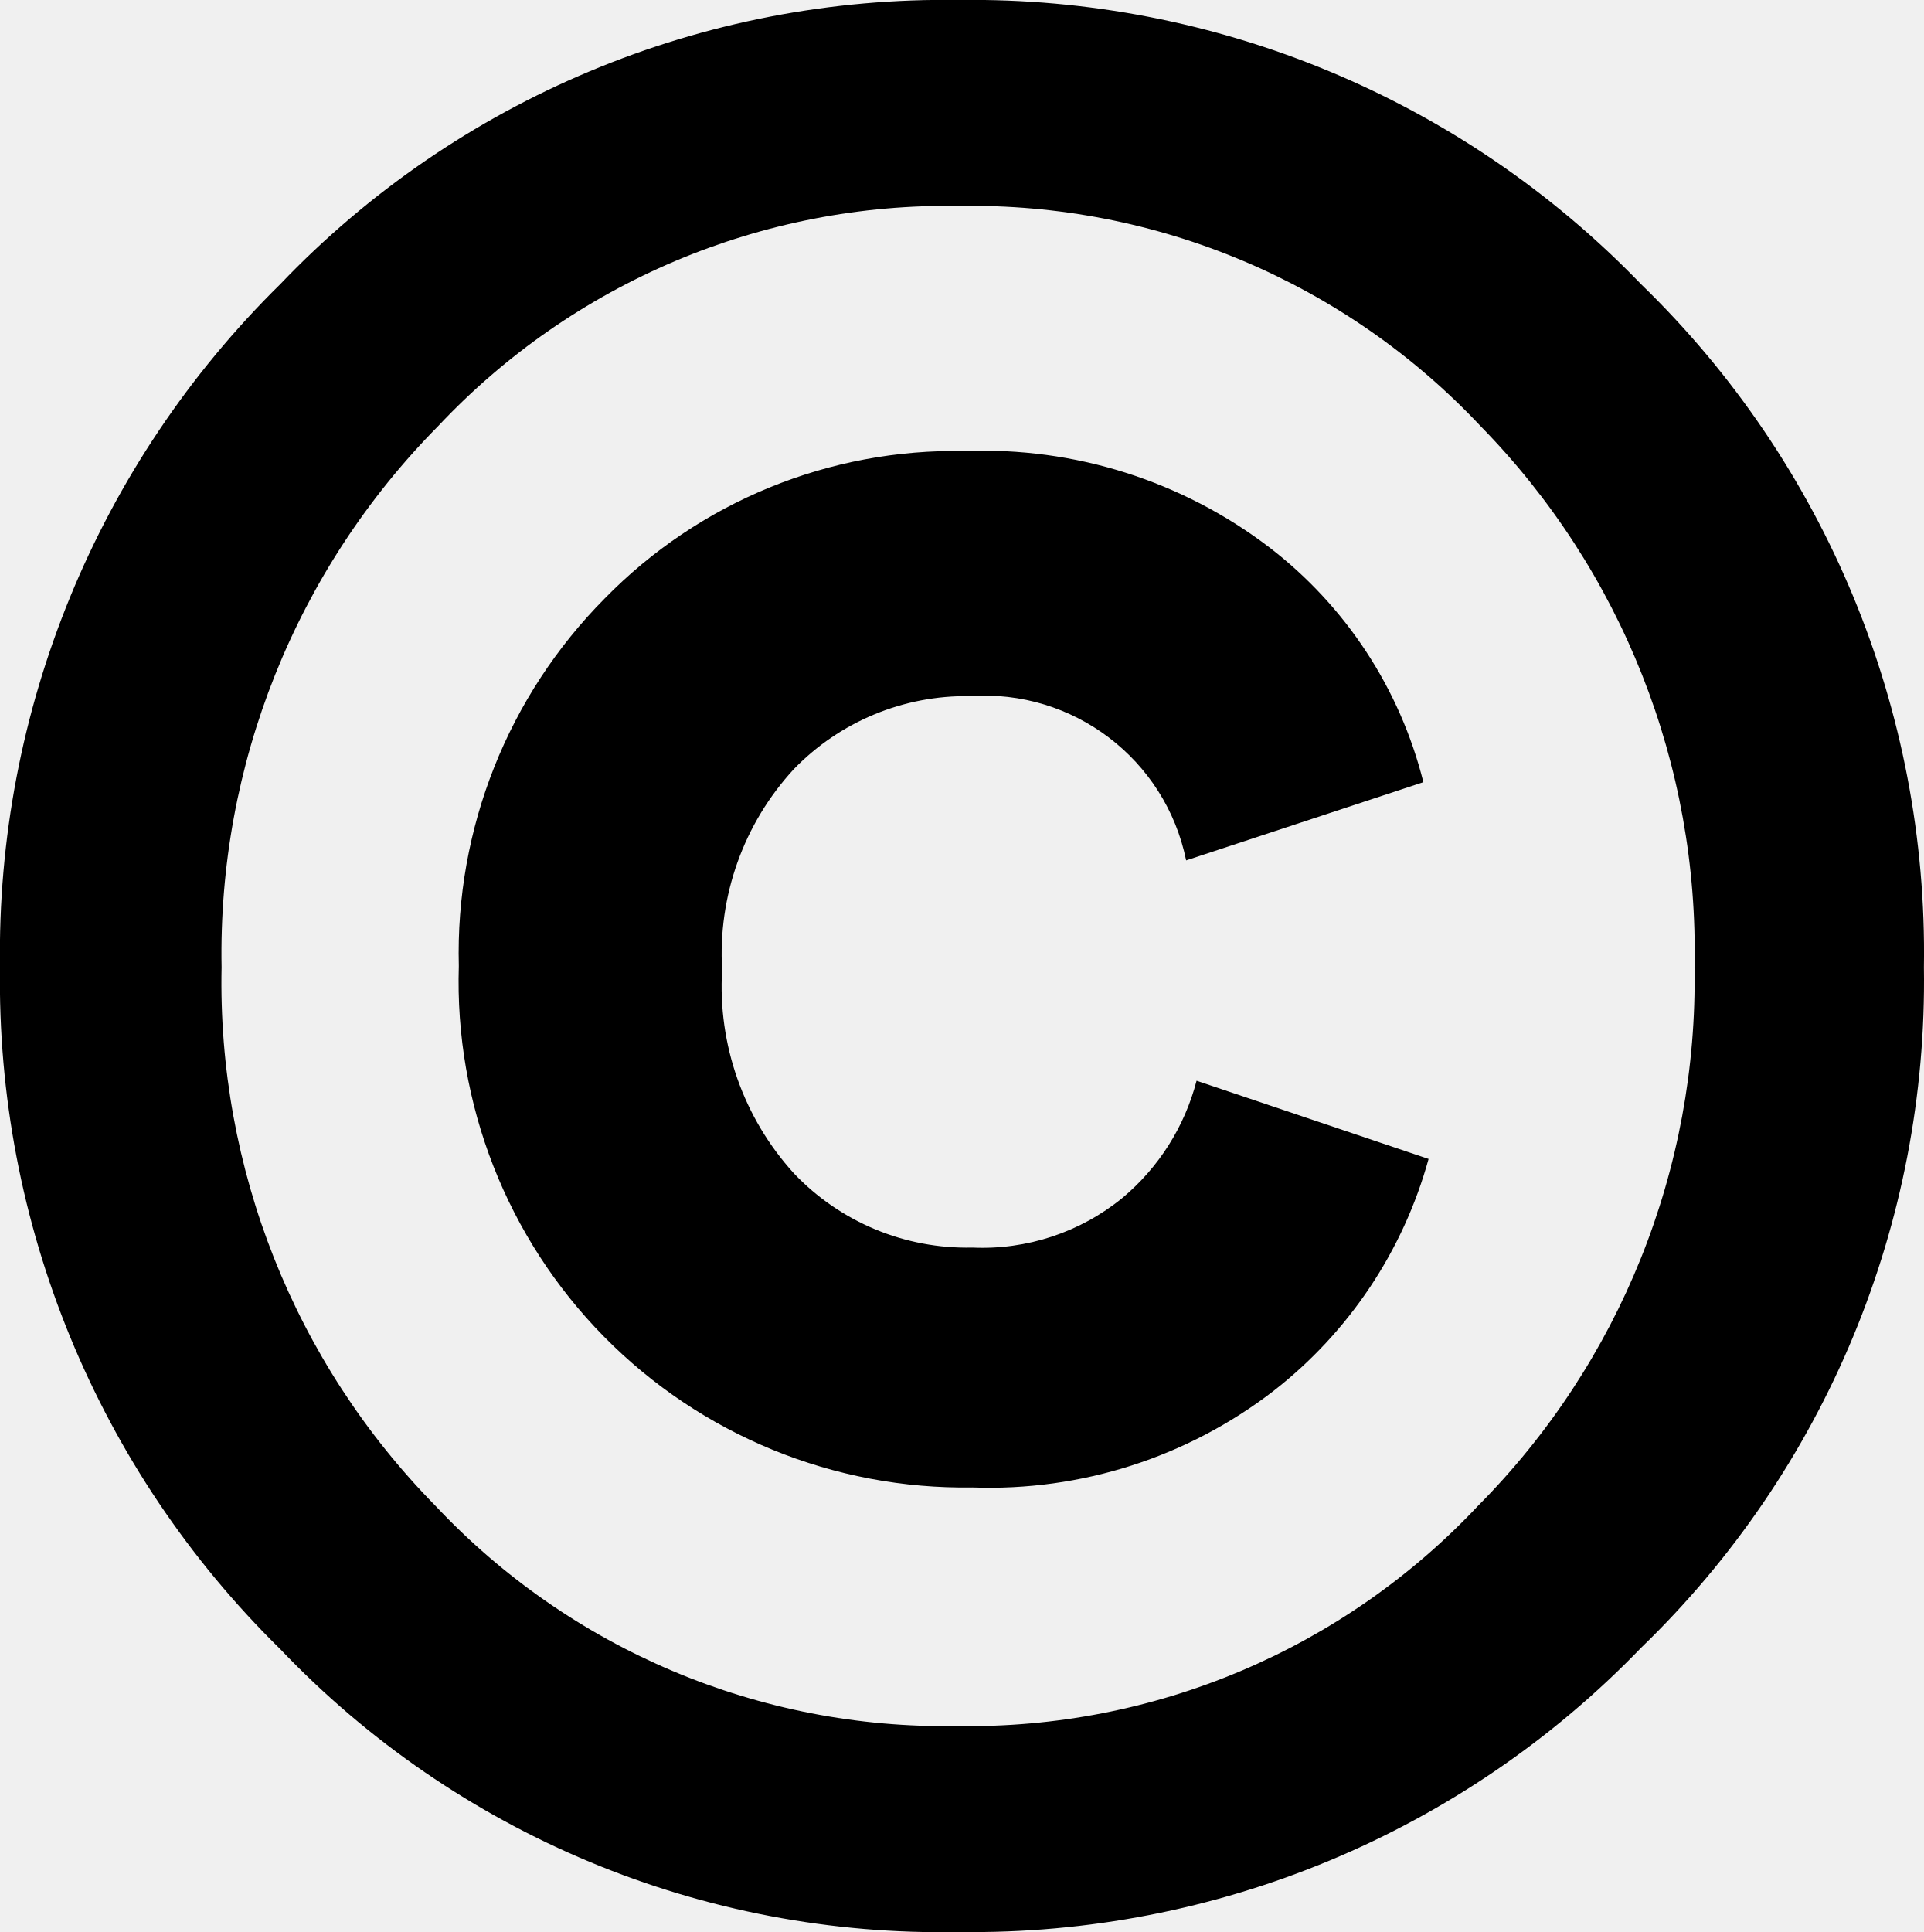
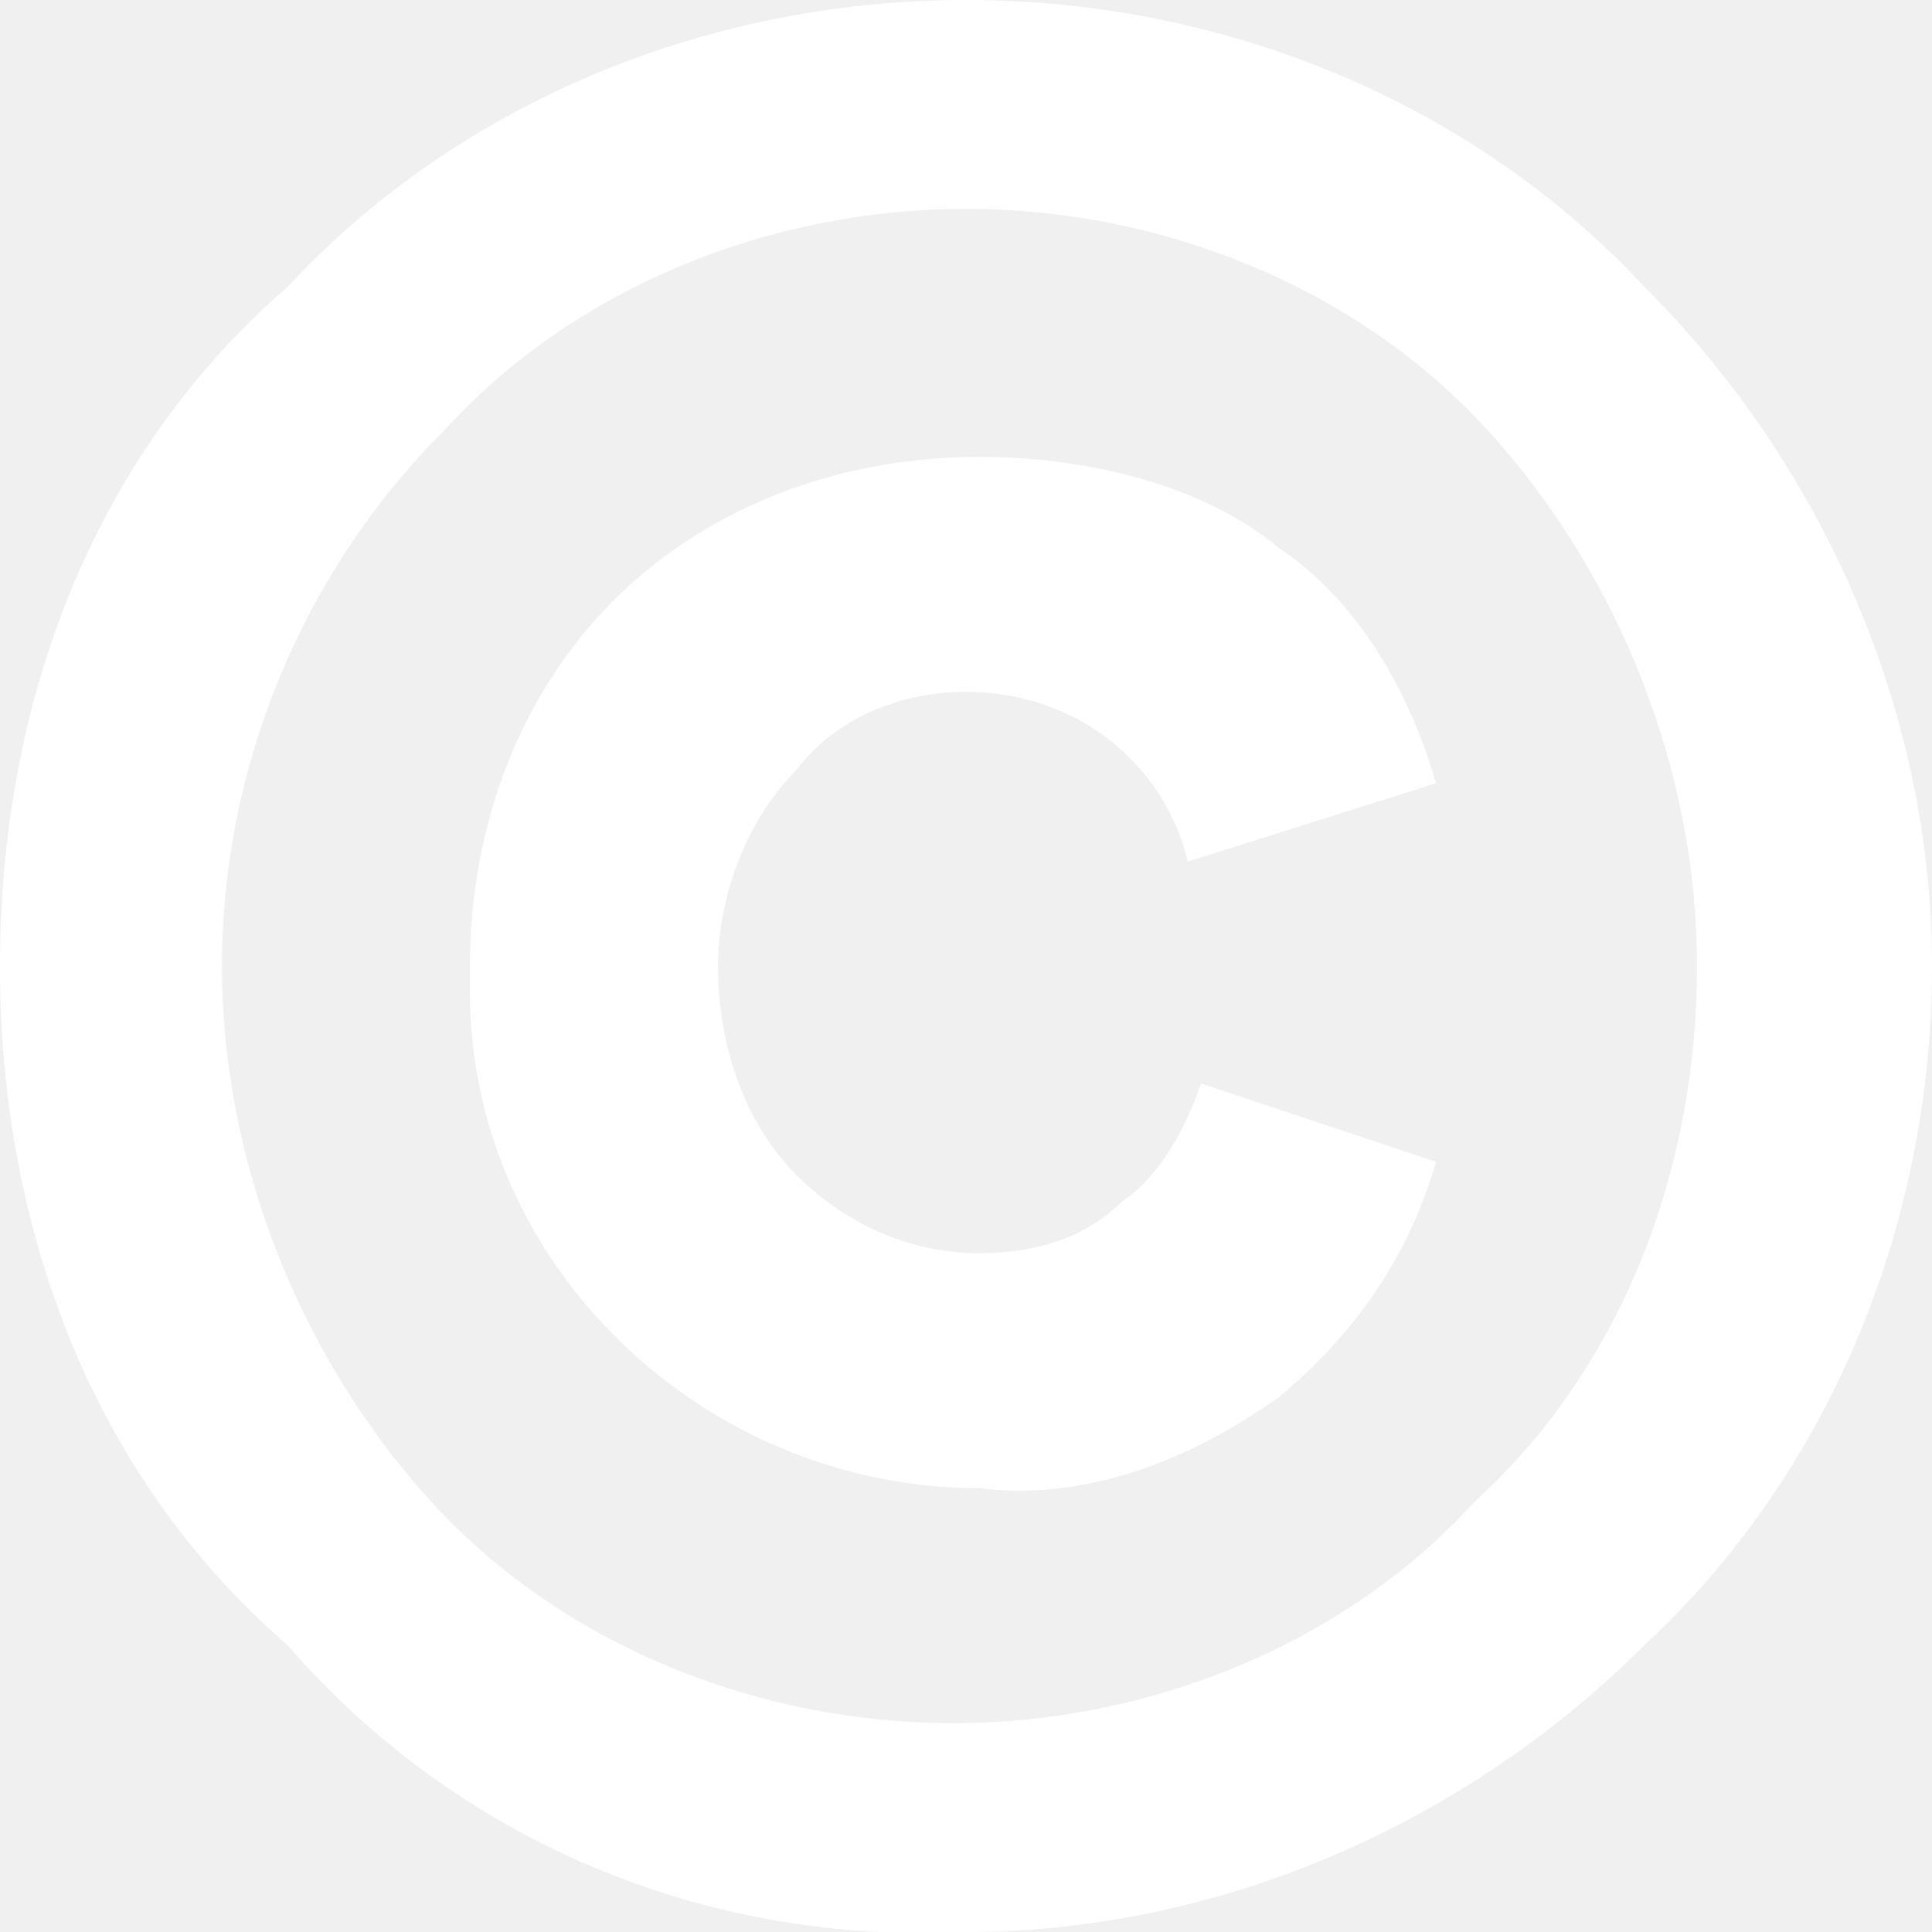
- <svg xmlns="http://www.w3.org/2000/svg" viewBox="0 0 14.76 14.82">
-   <g id="Layer_2" data-name="Layer 2">
-     <g id="Layer_1-2" data-name="Layer 1">
-       <path d="M2.15,12.65A7.18,7.18,0,0,1,0,7.42,7.2,7.2,0,0,1,2.15,2.18,7.05,7.05,0,0,1,7.36,0a7.13,7.13,0,0,1,5.23,2.18,7.14,7.14,0,0,1,2.17,5.24,7.11,7.11,0,0,1-2.17,5.22,7.13,7.13,0,0,1-5.23,2.18A7,7,0,0,1,2.15,12.65ZM1.7,7.42a5.72,5.72,0,0,0,1.64,4.13,5.36,5.36,0,0,0,4,1.69,5.36,5.36,0,0,0,4-1.69A5.72,5.72,0,0,0,13,7.42a5.75,5.75,0,0,0-1.64-4.15,5.36,5.36,0,0,0-4-1.69,5.36,5.36,0,0,0-4,1.69A5.75,5.75,0,0,0,1.7,7.42ZM7.44,5.34a1.84,1.84,0,0,0-1.35.56,2.09,2.09,0,0,0-.55,1.54A2.13,2.13,0,0,0,6.09,9a1.83,1.83,0,0,0,1.37.57,1.7,1.7,0,0,0,1.15-.38,1.74,1.74,0,0,0,.57-.9l1.78.6a3.4,3.4,0,0,1-1.19,1.78,3.57,3.57,0,0,1-2.31.74,3.88,3.88,0,0,1-3.94-4A3.86,3.86,0,0,1,4.64,4.59,3.76,3.76,0,0,1,7.4,3.46a3.62,3.62,0,0,1,2.34.74A3.27,3.27,0,0,1,10.92,6L9.1,6.6A1.58,1.58,0,0,0,7.44,5.34Z" />
+ <svg xmlns="http://www.w3.org/2000/svg" version="1.1" id="Layer_1" x="0px" y="0px" viewBox="0 0 14.8 14.8" style="enable-background:new 0 0 14.8 14.8;" xml:space="preserve">
+   <style type="text/css">
+ 	.st0{fill:#FFFFFF;}
+ </style>
+   <g>
+     <g id="Layer_1-2">
+       <path class="st0" d="M2.2,12.6C0.7,11.3,0,9.4,0,7.4c0-2,0.7-3.9,2.2-5.2C3.5,0.8,5.4,0,7.4,0c2,0,3.9,0.8,5.2,2.2    c1.4,1.4,2.2,3.3,2.2,5.2c0,2-0.8,3.9-2.2,5.2c-1.4,1.4-3.3,2.2-5.2,2.2C5.4,14.9,3.5,14.1,2.2,12.6z M1.7,7.4    c0,1.5,0.6,3,1.6,4.1c1,1.1,2.5,1.7,4,1.7c1.5,0,3-0.6,4-1.7C12.4,10.5,13,9,13,7.4c0-1.5-0.6-3-1.6-4.1c-1-1.1-2.5-1.7-4-1.7    c-1.5,0-3,0.6-4,1.7C2.3,4.4,1.7,5.9,1.7,7.4z M7.4,5.3c-0.5,0-1,0.2-1.3,0.6c-0.4,0.4-0.6,1-0.6,1.5C5.5,8,5.7,8.6,6.1,9    c0.4,0.4,0.9,0.6,1.4,0.6c0.4,0,0.8-0.1,1.1-0.4C8.9,9,9.1,8.6,9.2,8.3L11,8.9c-0.2,0.7-0.6,1.3-1.2,1.8c-0.7,0.5-1.5,0.8-2.3,0.7    c-2.1,0-3.9-1.7-3.9-3.8c0-0.1,0-0.1,0-0.2c0-1.1,0.4-2.1,1.1-2.8c0.7-0.7,1.7-1.1,2.8-1.1c0.8,0,1.7,0.2,2.3,0.7    c0.6,0.4,1,1.1,1.2,1.8L9.1,6.6C8.9,5.8,8.2,5.3,7.4,5.3z" />
    </g>
  </g>
</svg>
